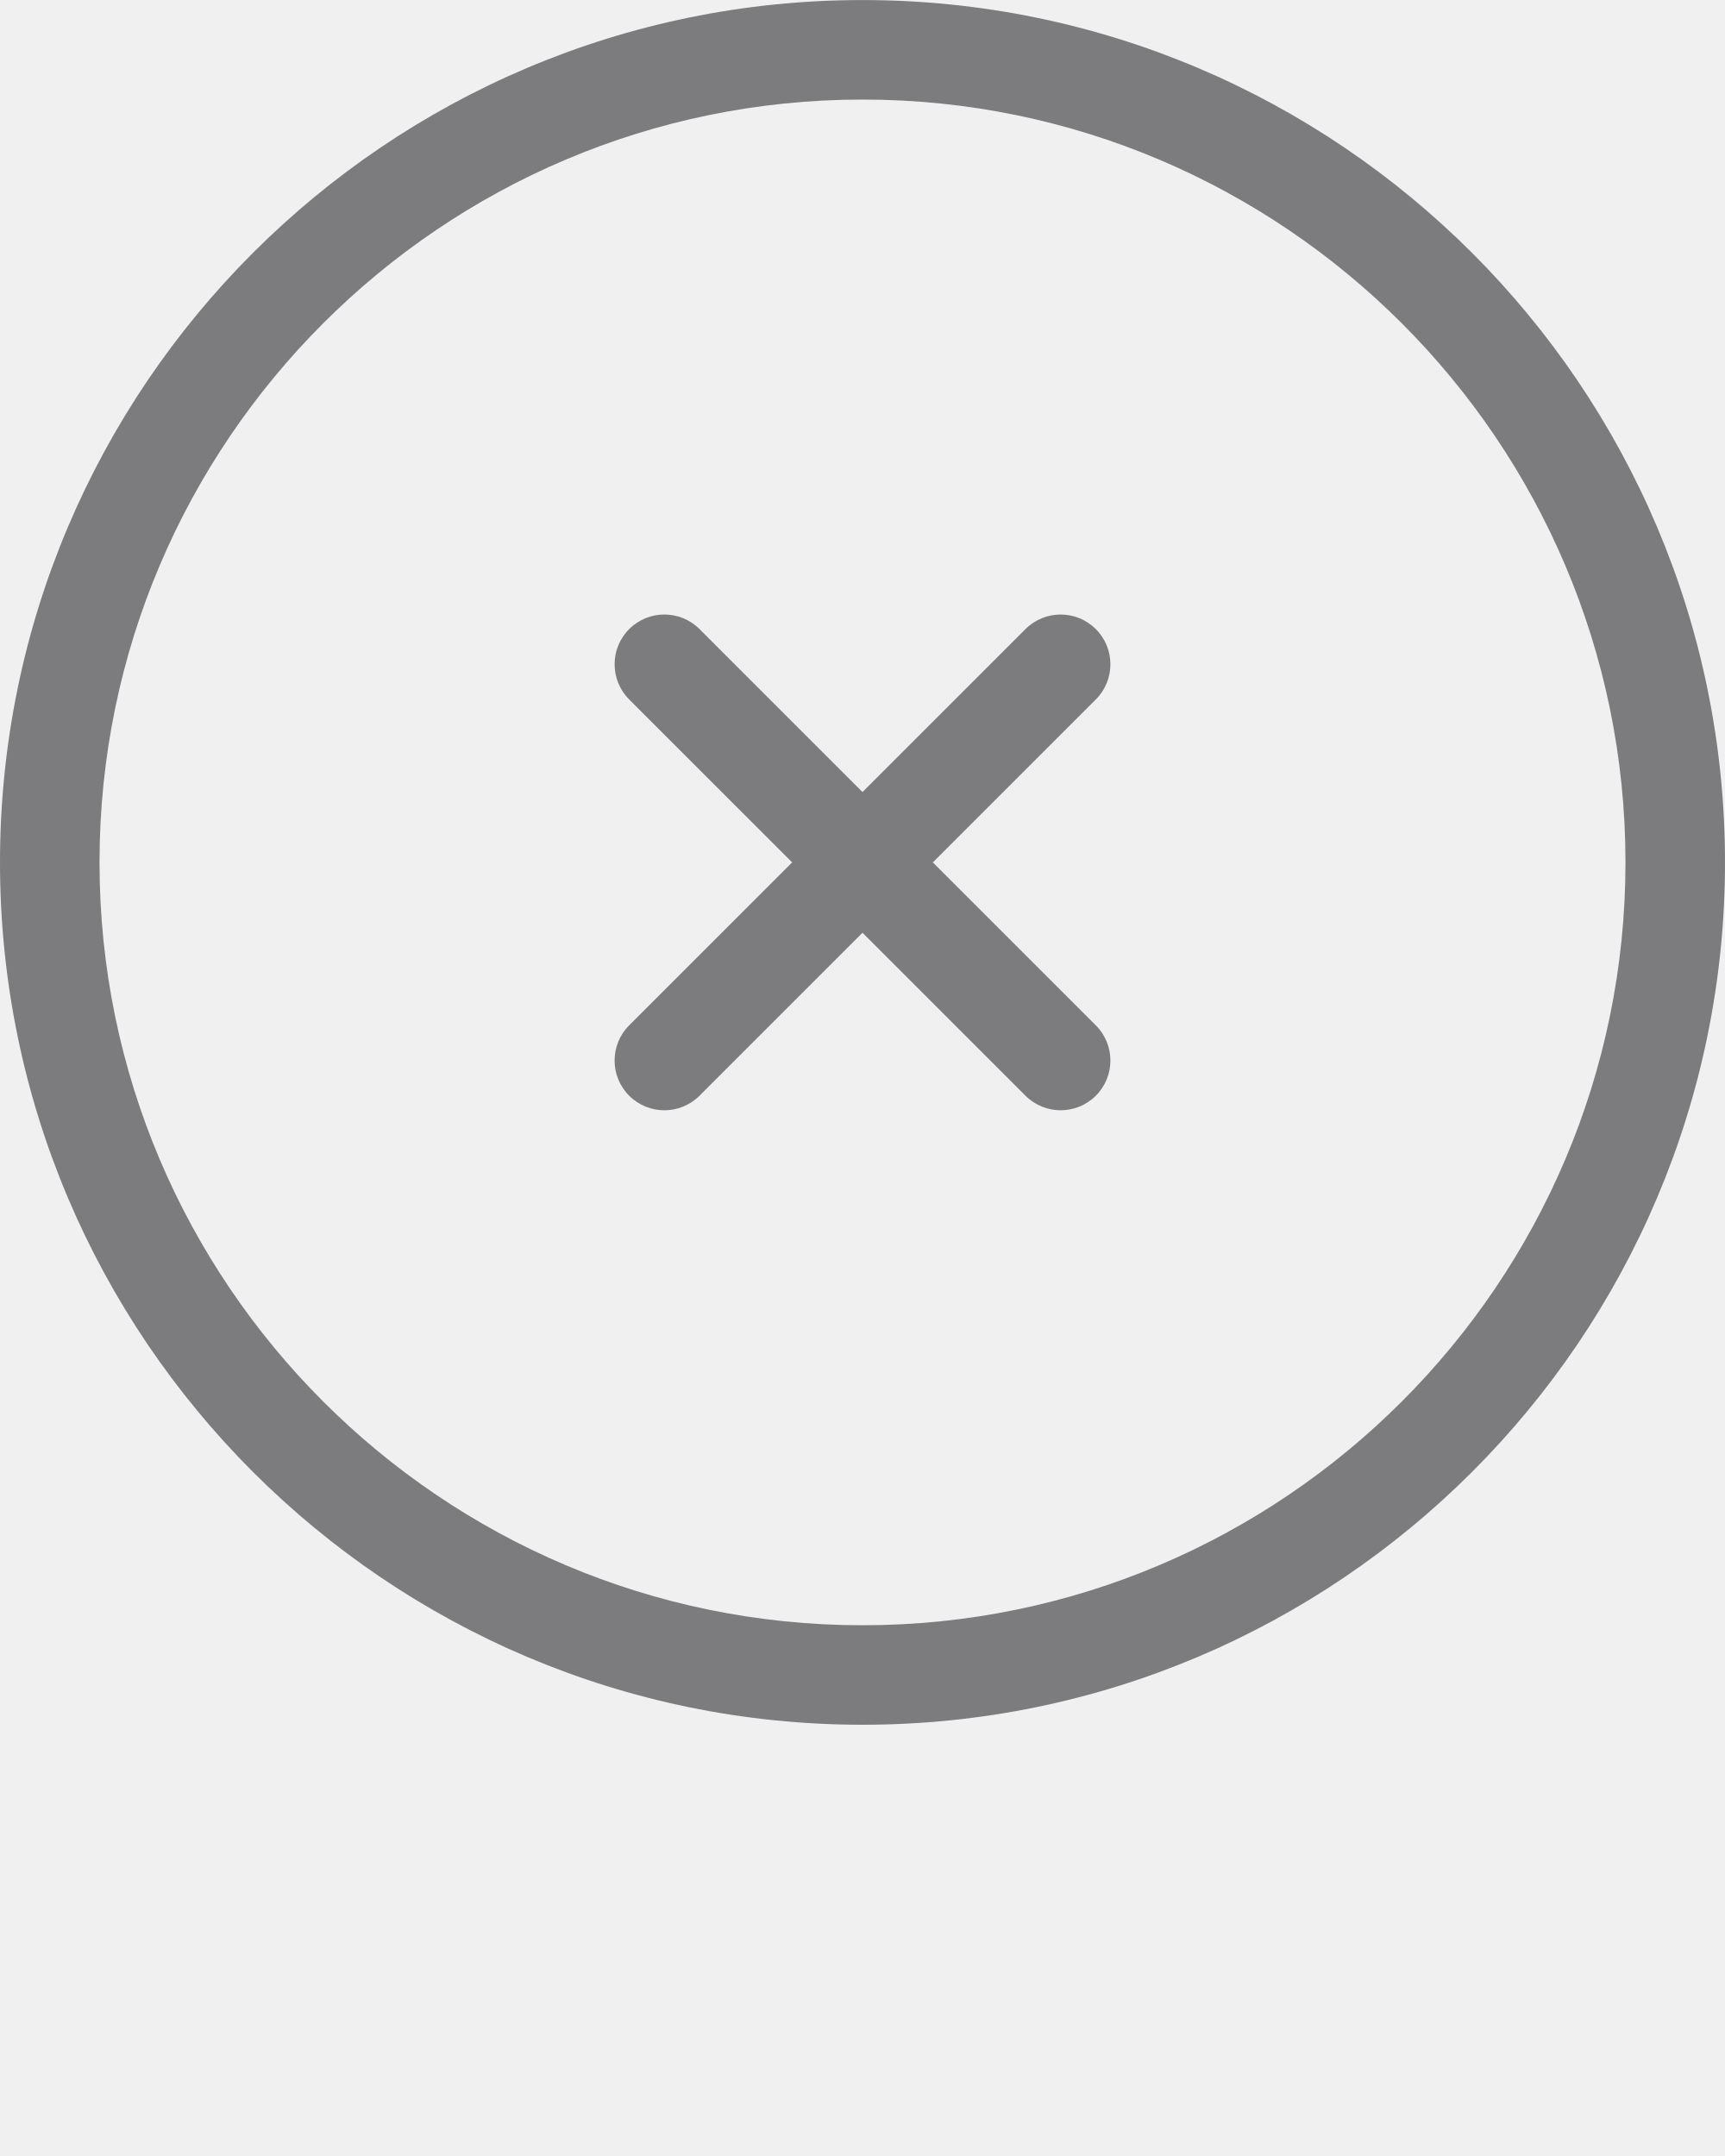
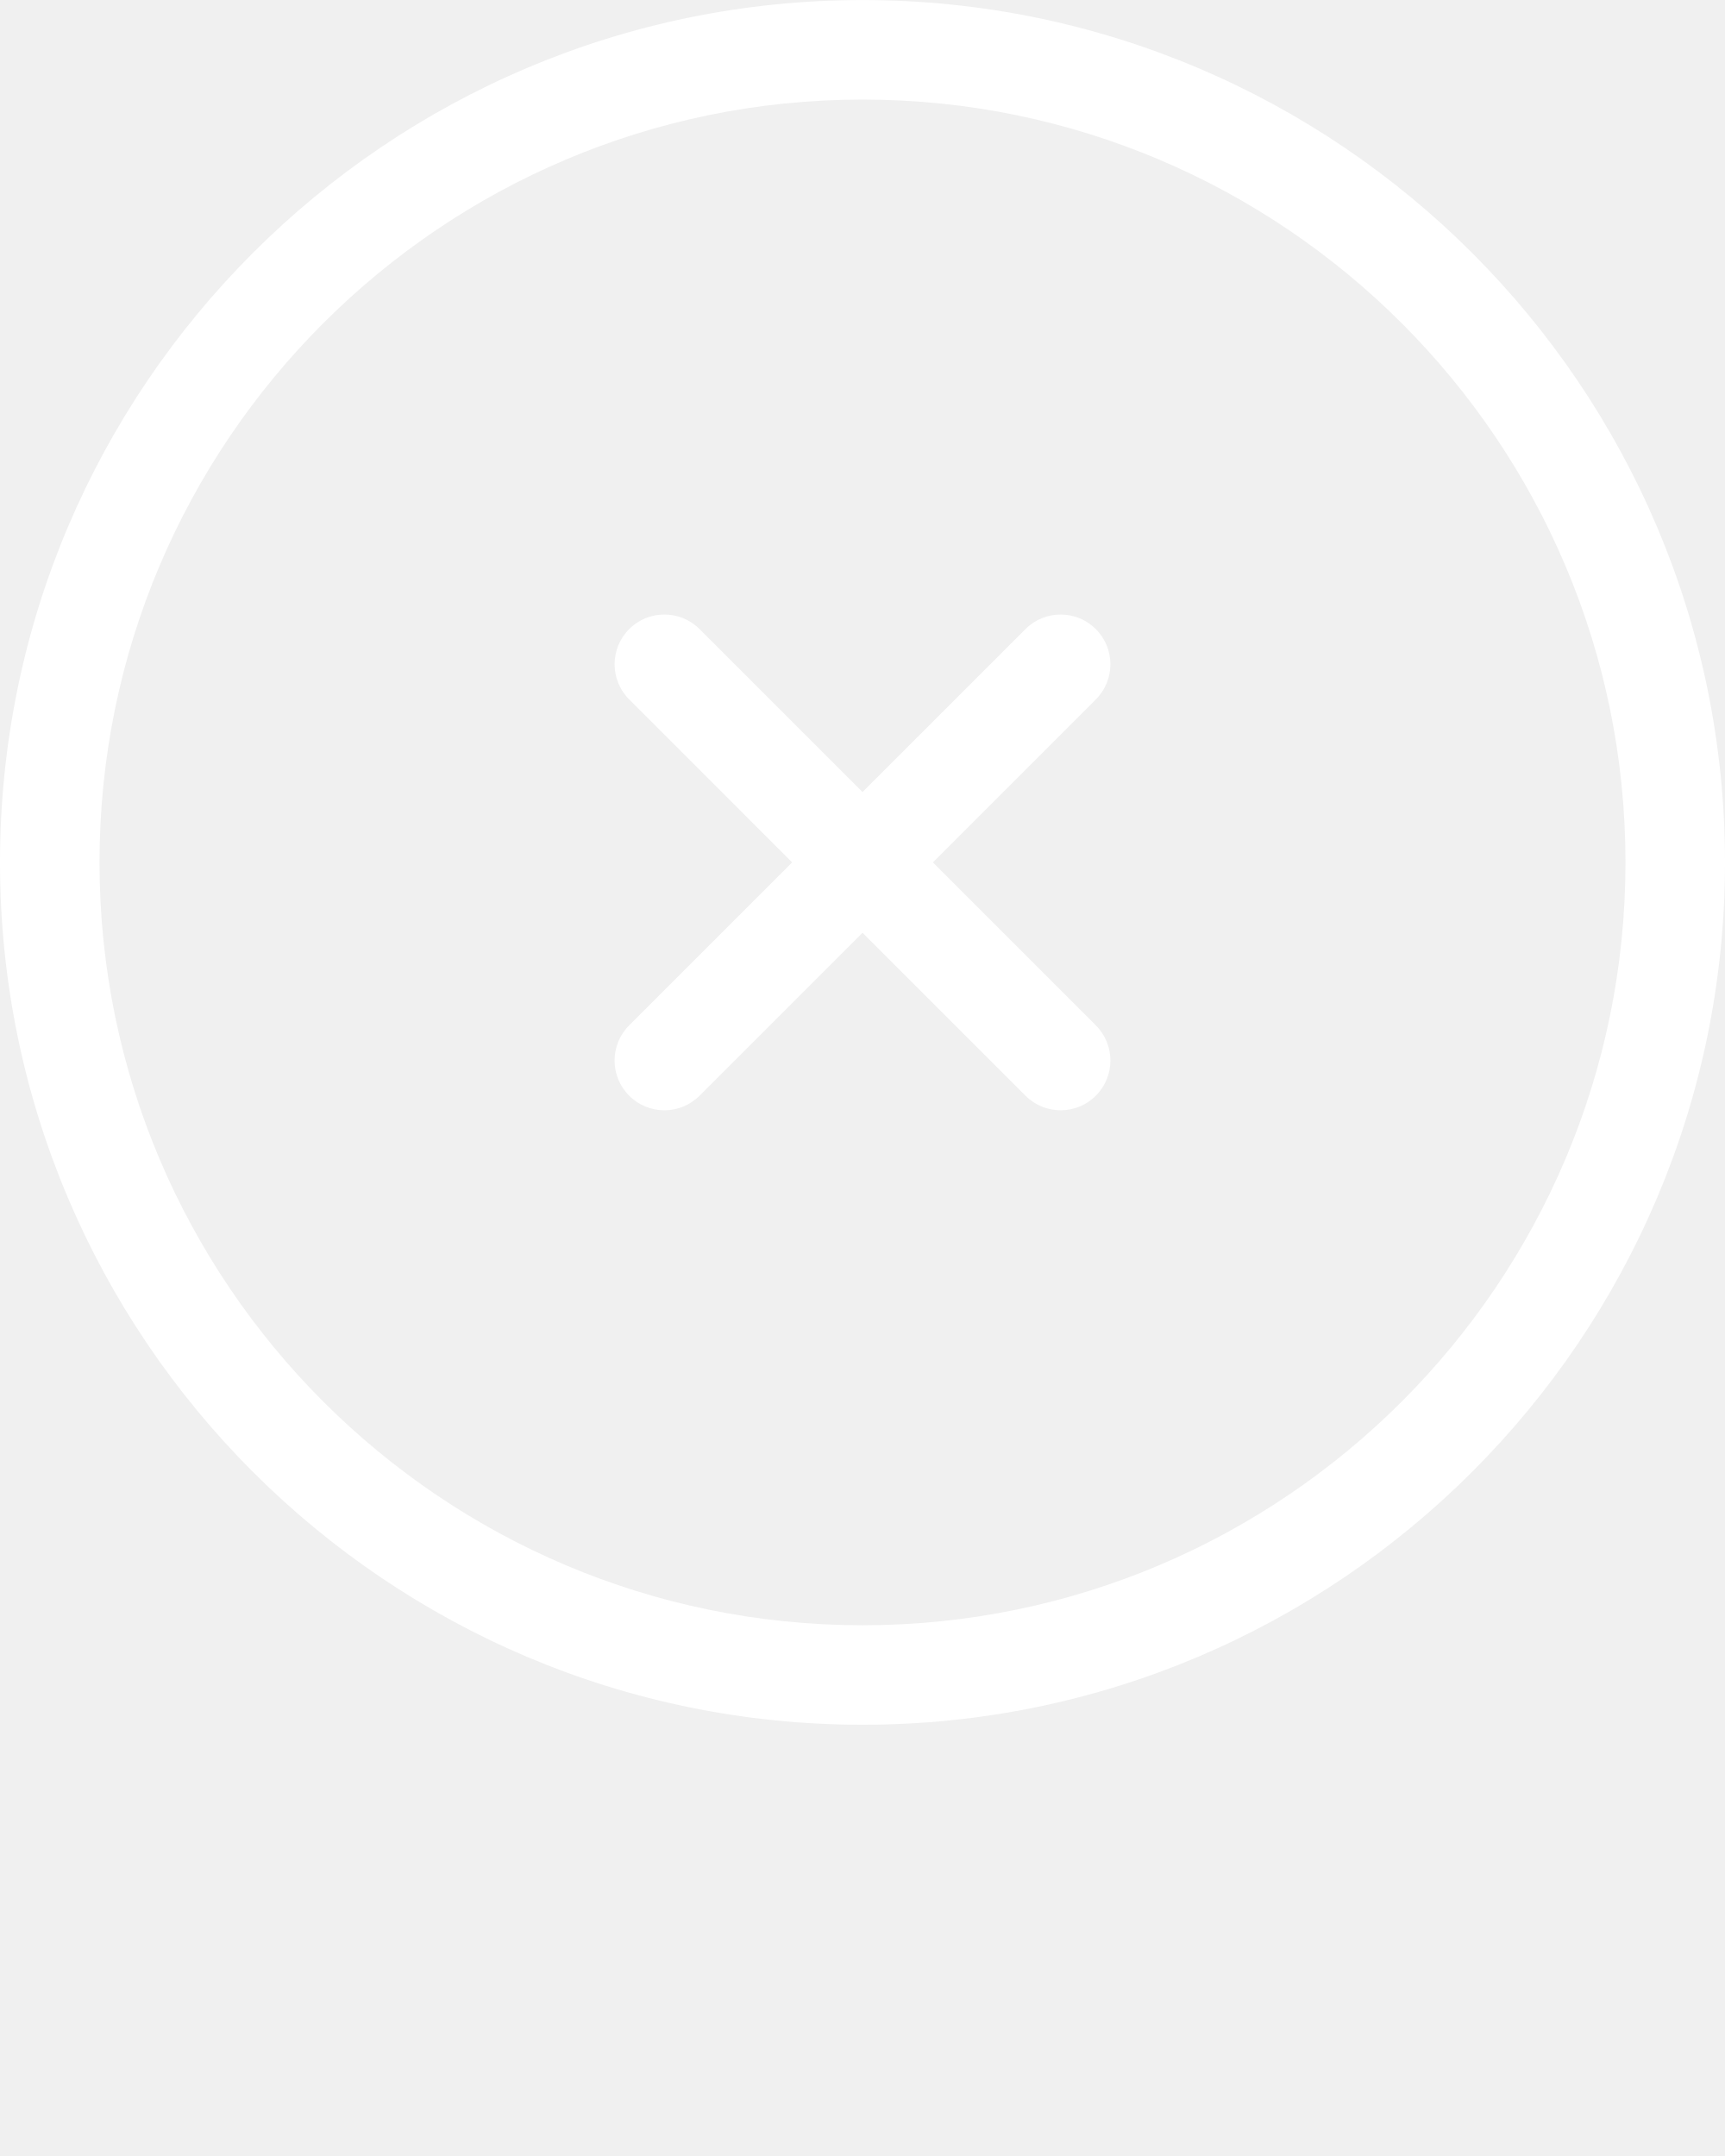
<svg xmlns="http://www.w3.org/2000/svg" version="1.1" x="0px" y="0px" viewBox="0 0 100 125" enable-background="new 0 0 100 100" xml:space="preserve">
  <g>
-     <path fill="#7C7B7D" d="M50,0.003C22.43,0.003,0,22.431,0,50c0,27.569,22.43,49.997,50,49.997c27.572,0,50-22.428,50-49.997   C100,22.431,77.572,0.003,50,0.003z M50,94.229C25.611,94.229,5.769,74.389,5.769,50C5.769,25.613,25.611,5.772,50,5.772   S94.231,25.613,94.231,50C94.231,74.389,74.389,94.229,50,94.229z" />
+     <path fill="white" d="M50,0.003C22.43,0.003,0,22.431,0,50c0,27.569,22.43,49.997,50,49.997c27.572,0,50-22.428,50-49.997   C100,22.431,77.572,0.003,50,0.003z M50,94.229C25.611,94.229,5.769,74.389,5.769,50C5.769,25.613,25.611,5.772,50,5.772   S94.231,25.613,94.231,50C94.231,74.389,74.389,94.229,50,94.229z" />
  </g>
  <g>
-     <path fill="#7C7B7D" d="M59.447,36.474L50,45.921l-9.447-9.448c-1.126-1.126-2.952-1.127-4.079,0c-1.126,1.126-1.126,2.953,0,4.079   L45.921,50l-9.448,9.447c-1.126,1.127-1.126,2.953,0,4.079c1.128,1.128,2.953,1.127,4.08,0.001L50,54.079l9.447,9.447   c1.126,1.126,2.953,1.127,4.079,0.001c1.128-1.128,1.126-2.954,0-4.08L54.079,50l9.447-9.447c1.126-1.125,1.128-2.952,0-4.079   C62.4,35.347,60.573,35.348,59.447,36.474z" />
+     <path fill="white" d="M59.447,36.474L50,45.921l-9.447-9.448c-1.126-1.126-2.952-1.127-4.079,0c-1.126,1.126-1.126,2.953,0,4.079   L45.921,50l-9.448,9.447c-1.126,1.127-1.126,2.953,0,4.079c1.128,1.128,2.953,1.127,4.08,0.001L50,54.079l9.447,9.447   c1.126,1.126,2.953,1.127,4.079,0.001c1.128-1.128,1.126-2.954,0-4.08L54.079,50l9.447-9.447c1.126-1.125,1.128-2.952,0-4.079   C62.4,35.347,60.573,35.348,59.447,36.474z" />
  </g>
</svg>
